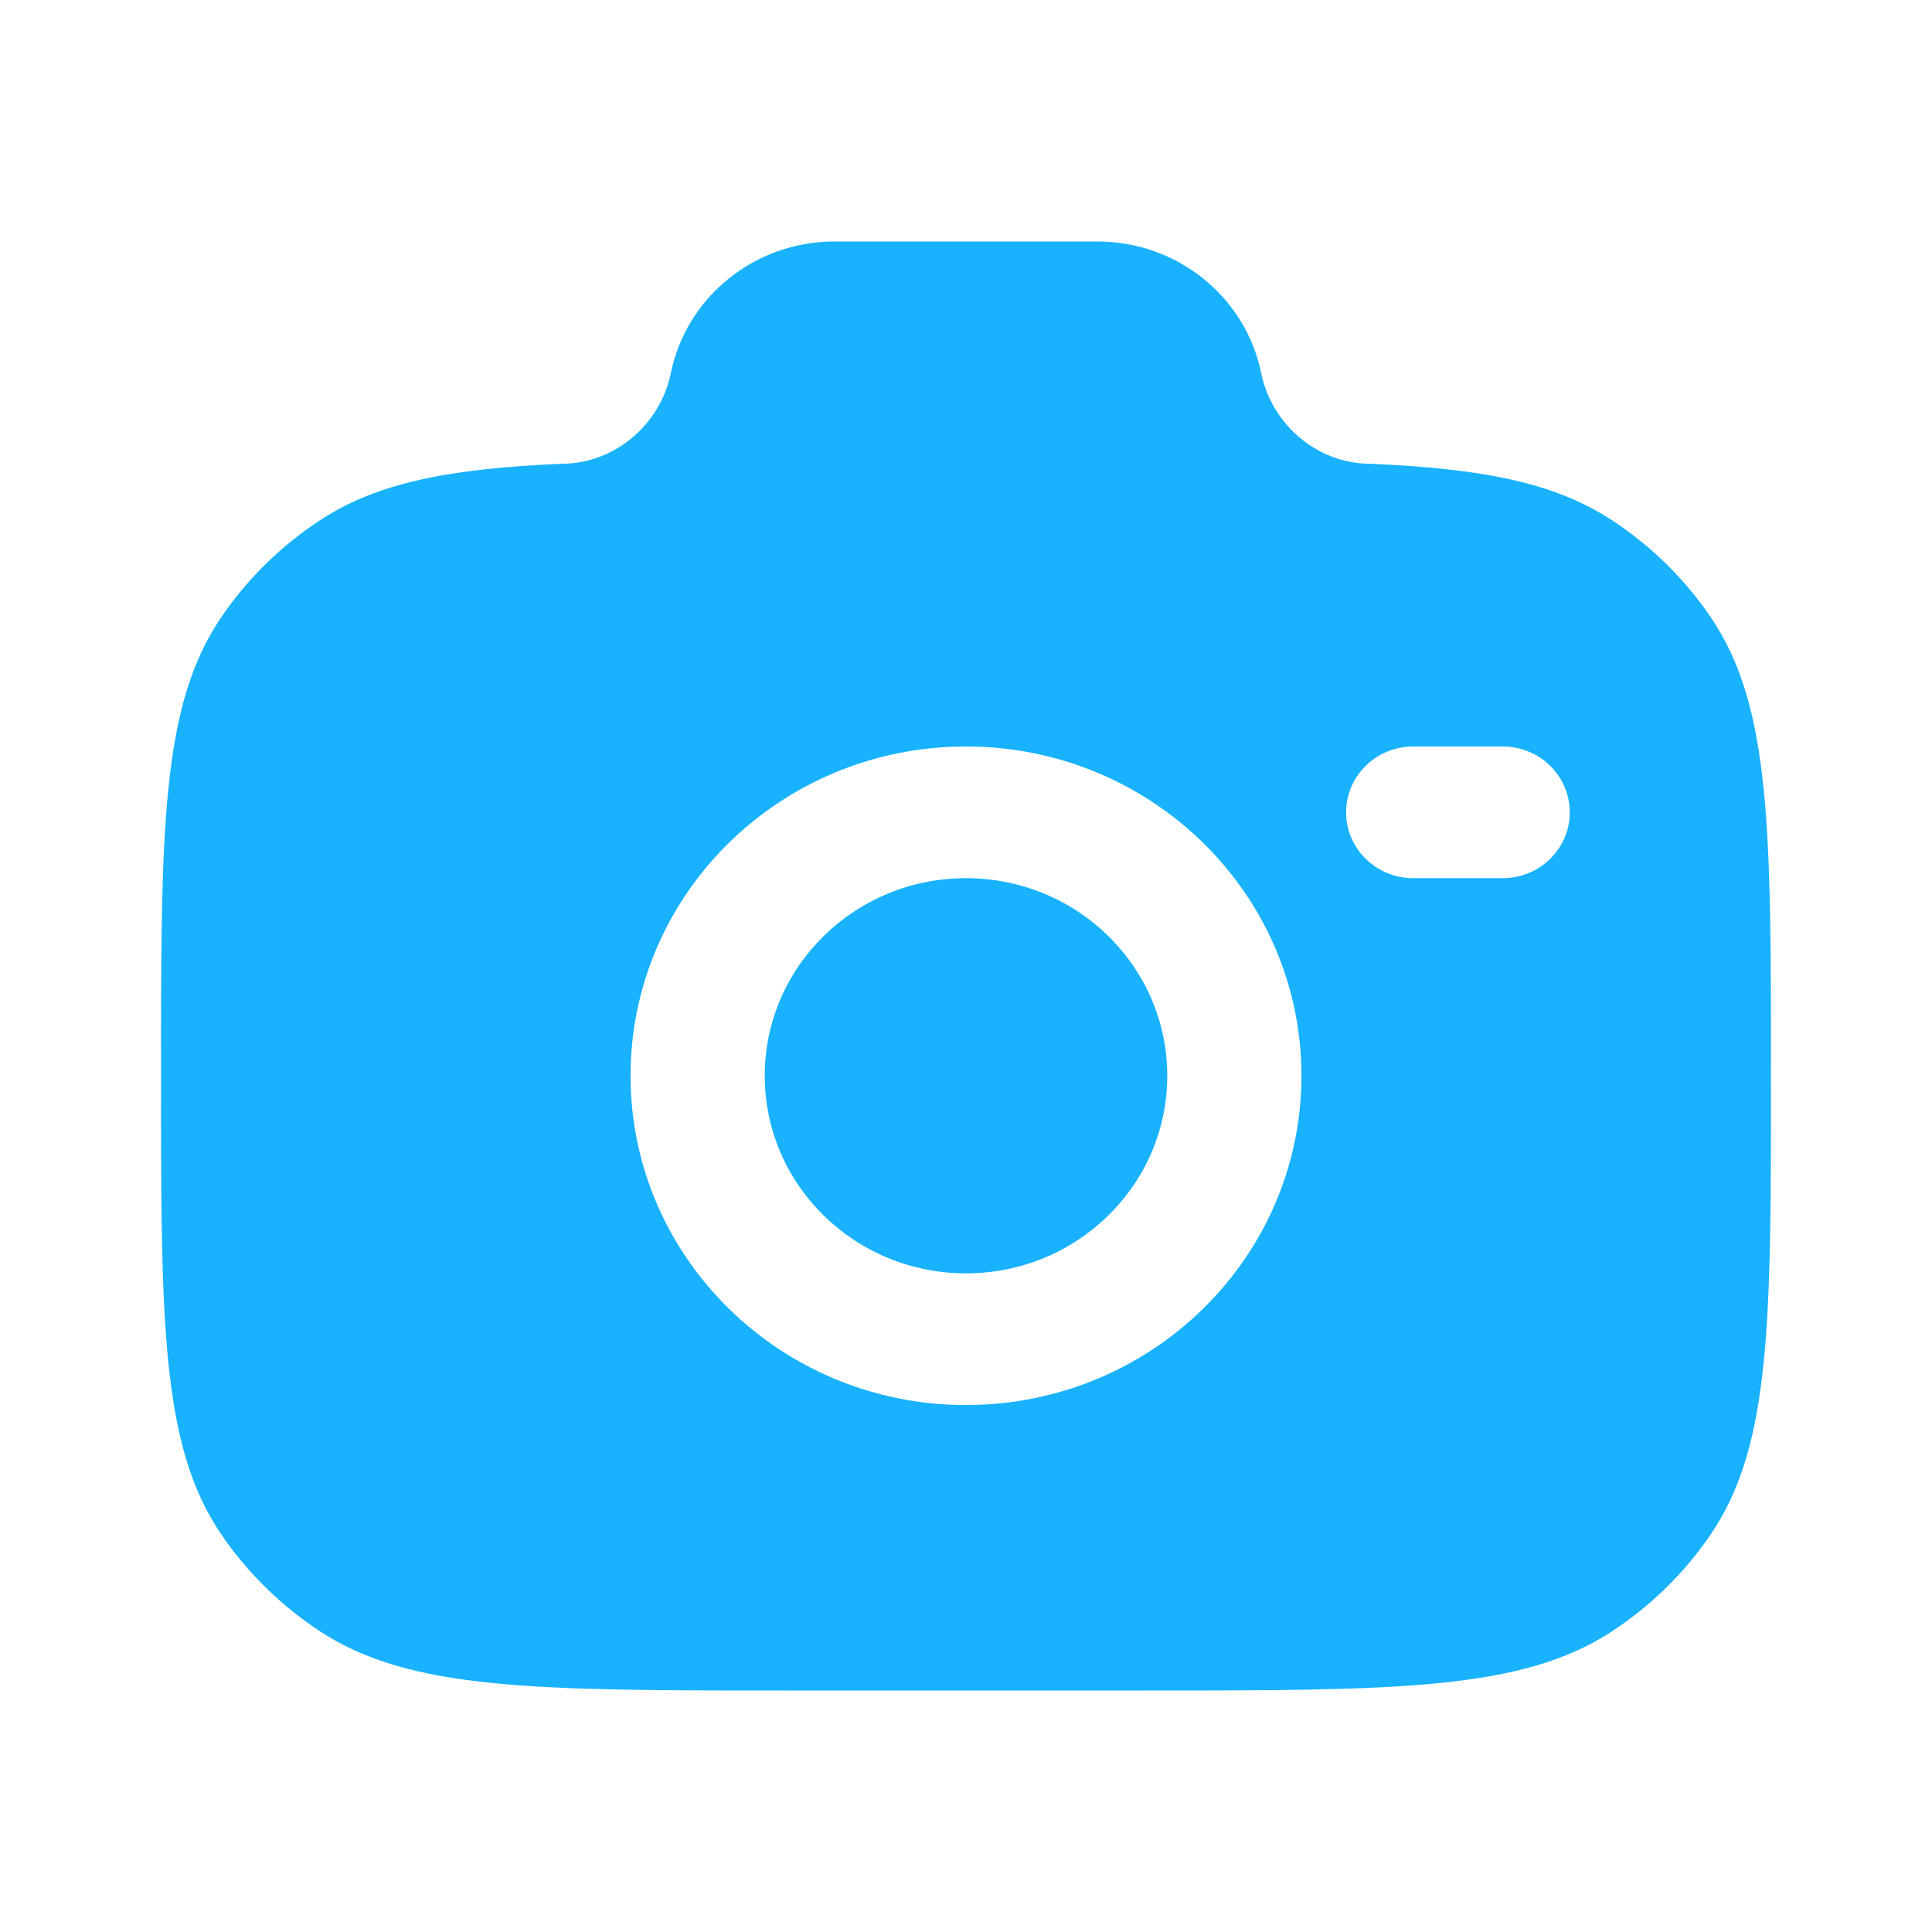
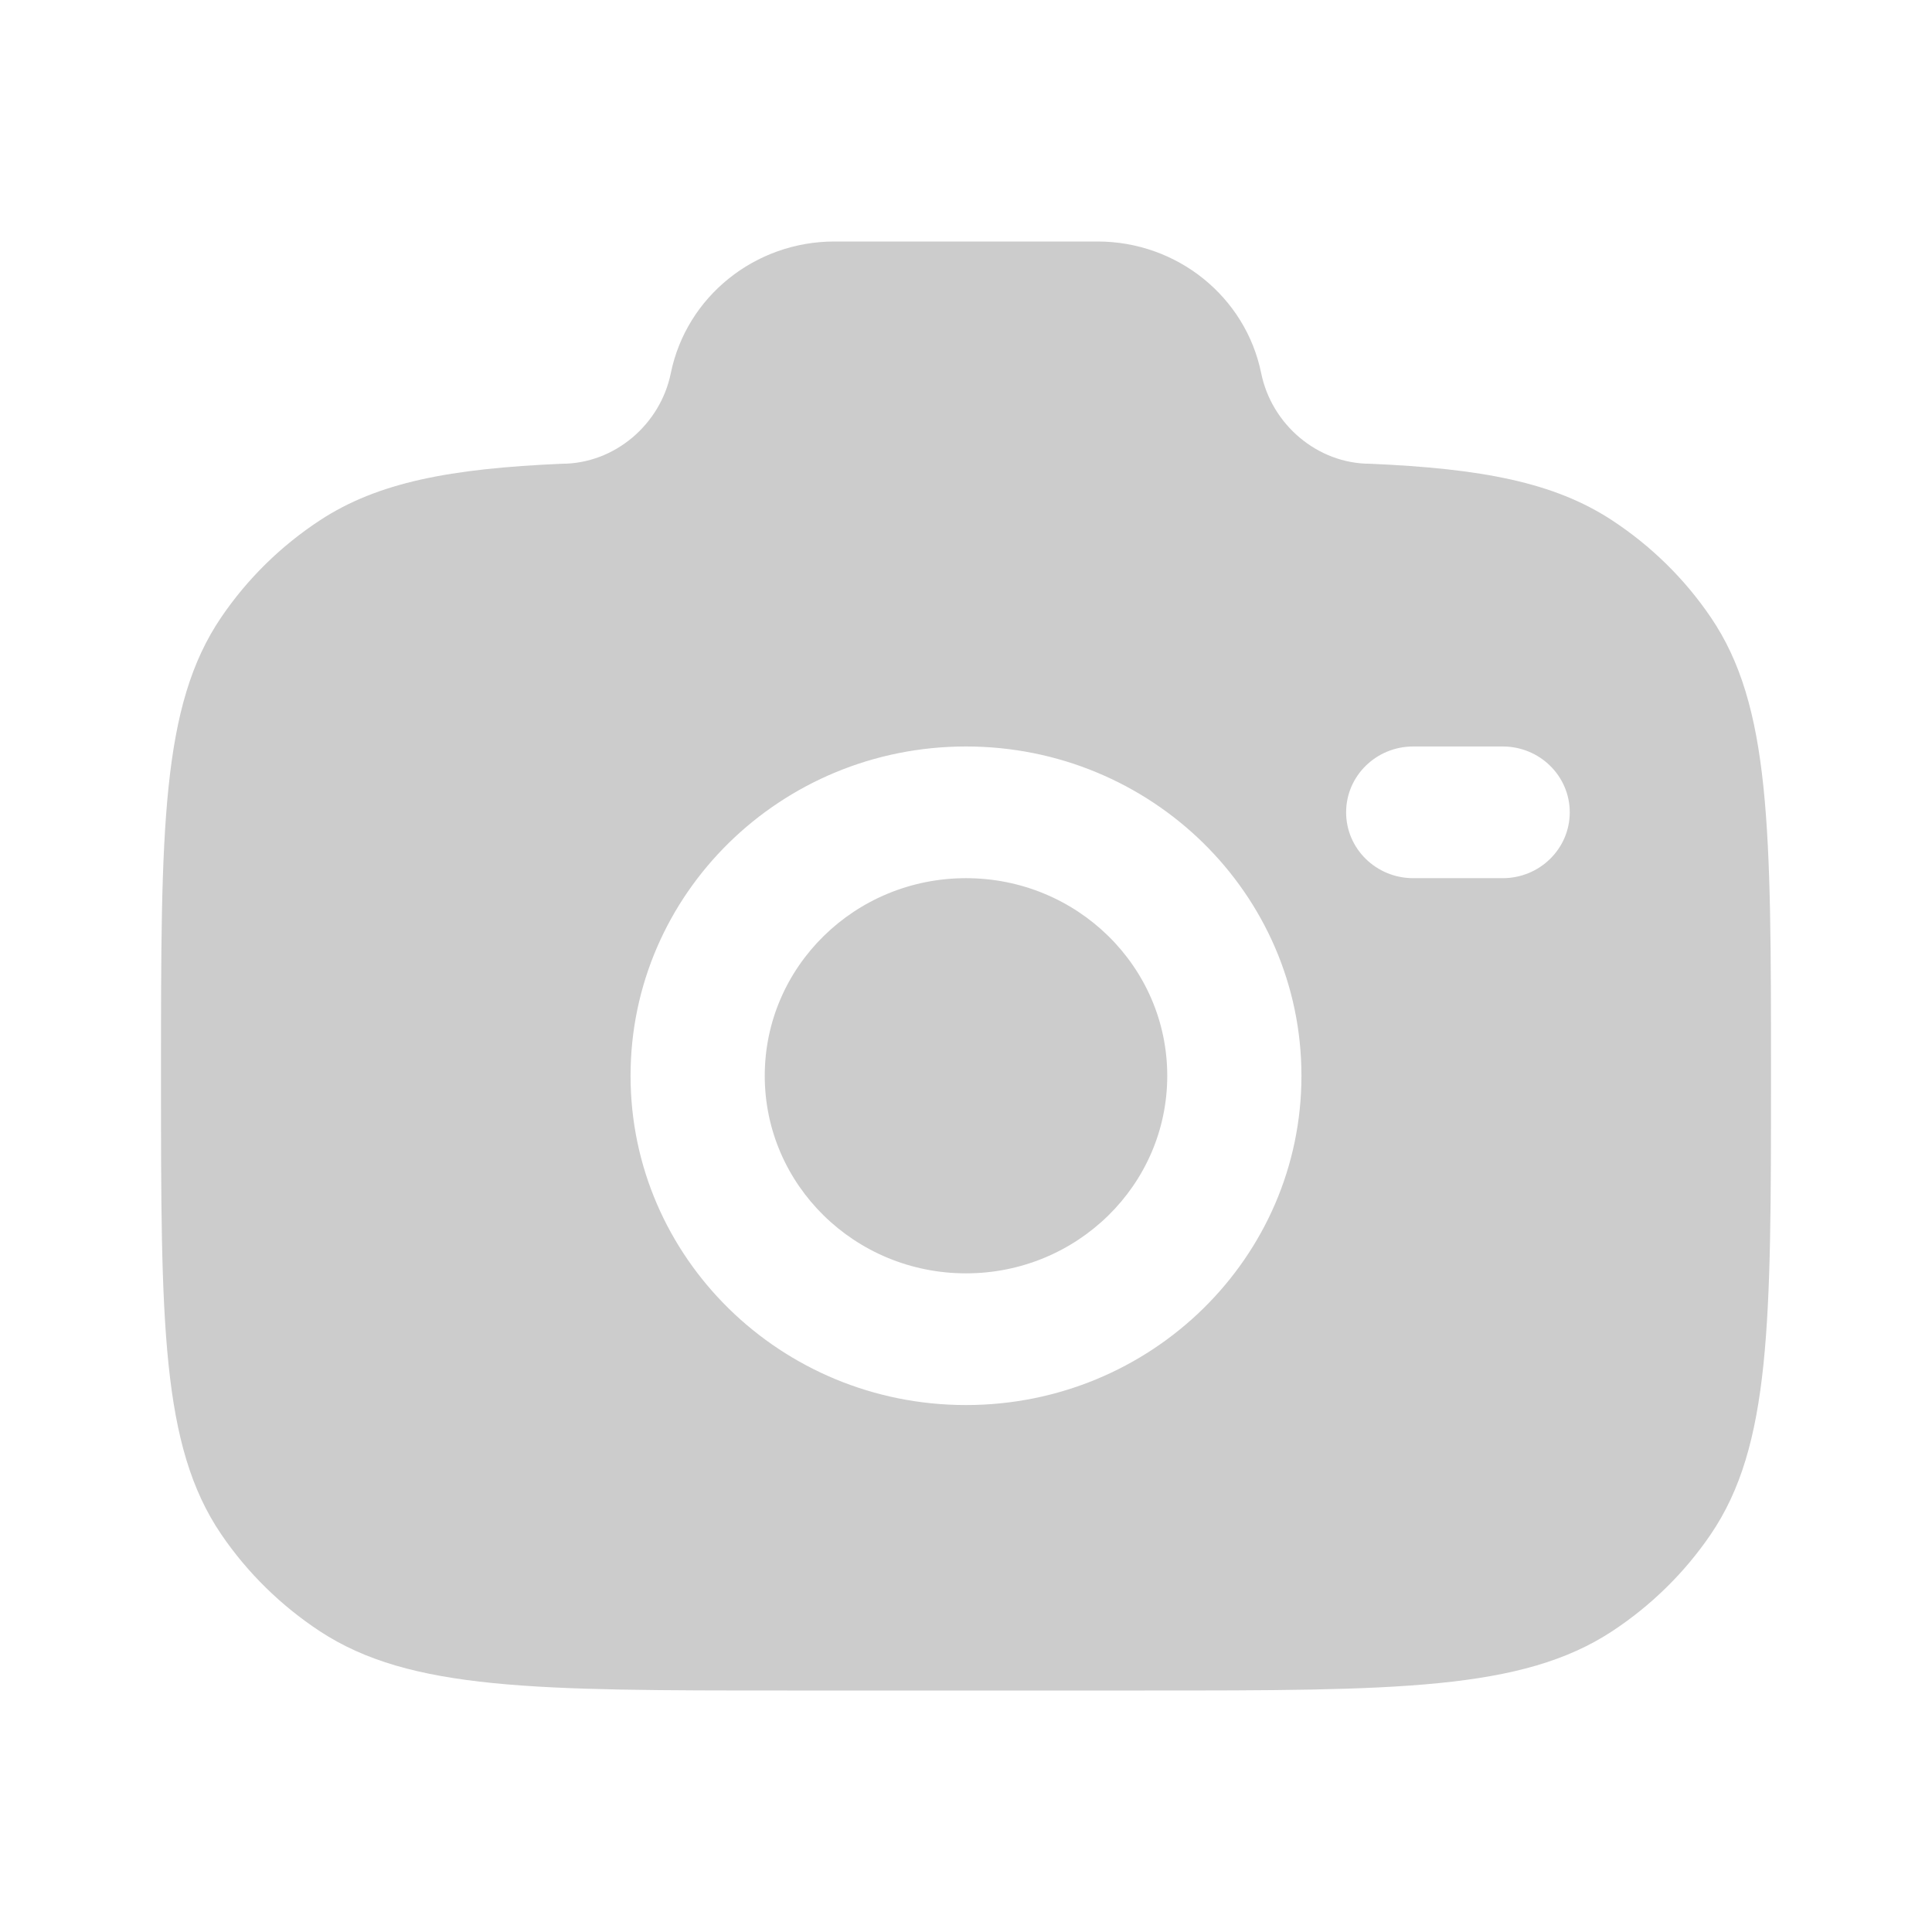
<svg xmlns="http://www.w3.org/2000/svg" width="24" height="24" viewBox="0 0 24 24" fill="none">
-   <path fill-rule="evenodd" clip-rule="evenodd" d="M9.778 21H14.222C17.343 21 18.904 21 20.025 20.265C20.51 19.946 20.927 19.537 21.251 19.061C22 17.96 22 16.428 22 13.364C22 10.299 22 8.767 21.251 7.667C20.927 7.19 20.51 6.781 20.025 6.463C19.304 5.99 18.403 5.821 17.022 5.761C16.363 5.761 15.796 5.271 15.667 4.636C15.473 3.685 14.622 3 13.634 3H10.366C9.378 3 8.527 3.685 8.333 4.636C8.204 5.271 7.637 5.761 6.978 5.761C5.597 5.821 4.696 5.99 3.975 6.463C3.49 6.781 3.073 7.19 2.749 7.667C2 8.767 2 10.299 2 13.364C2 16.428 2 17.96 2.749 19.061C3.073 19.537 3.49 19.946 3.975 20.265C5.096 21 6.657 21 9.778 21ZM12 9.273C9.699 9.273 7.833 11.104 7.833 13.364C7.833 15.623 9.699 17.454 12 17.454C14.301 17.454 16.167 15.623 16.167 13.364C16.167 11.104 14.301 9.273 12 9.273ZM12 10.909C10.619 10.909 9.5 12.008 9.5 13.364C9.5 14.719 10.619 15.818 12 15.818C13.381 15.818 14.5 14.719 14.5 13.364C14.5 12.008 13.381 10.909 12 10.909ZM16.722 10.091C16.722 9.639 17.095 9.273 17.556 9.273H18.667C19.127 9.273 19.5 9.639 19.5 10.091C19.5 10.543 19.127 10.909 18.667 10.909H17.556C17.095 10.909 16.722 10.543 16.722 10.091Z" fill="#18B2FF" />
+   <path fill-rule="evenodd" clip-rule="evenodd" d="M9.778 21H14.222C17.343 21 18.904 21 20.025 20.265C20.51 19.946 20.927 19.537 21.251 19.061C22 17.96 22 16.428 22 13.364C22 10.299 22 8.767 21.251 7.667C20.927 7.19 20.51 6.781 20.025 6.463C19.304 5.99 18.403 5.821 17.022 5.761C16.363 5.761 15.796 5.271 15.667 4.636C15.473 3.685 14.622 3 13.634 3H10.366C9.378 3 8.527 3.685 8.333 4.636C8.204 5.271 7.637 5.761 6.978 5.761C5.597 5.821 4.696 5.99 3.975 6.463C3.49 6.781 3.073 7.19 2.749 7.667C2 8.767 2 10.299 2 13.364C2 16.428 2 17.96 2.749 19.061C3.073 19.537 3.49 19.946 3.975 20.265C5.096 21 6.657 21 9.778 21ZM12 9.273C9.699 9.273 7.833 11.104 7.833 13.364C7.833 15.623 9.699 17.454 12 17.454C14.301 17.454 16.167 15.623 16.167 13.364C16.167 11.104 14.301 9.273 12 9.273ZM12 10.909C10.619 10.909 9.5 12.008 9.5 13.364C9.5 14.719 10.619 15.818 12 15.818C13.381 15.818 14.5 14.719 14.5 13.364C14.5 12.008 13.381 10.909 12 10.909ZM16.722 10.091C16.722 9.639 17.095 9.273 17.556 9.273H18.667C19.127 9.273 19.5 9.639 19.5 10.091C19.5 10.543 19.127 10.909 18.667 10.909H17.556C17.095 10.909 16.722 10.543 16.722 10.091Z" fill="#CCCCCC" />
</svg>
